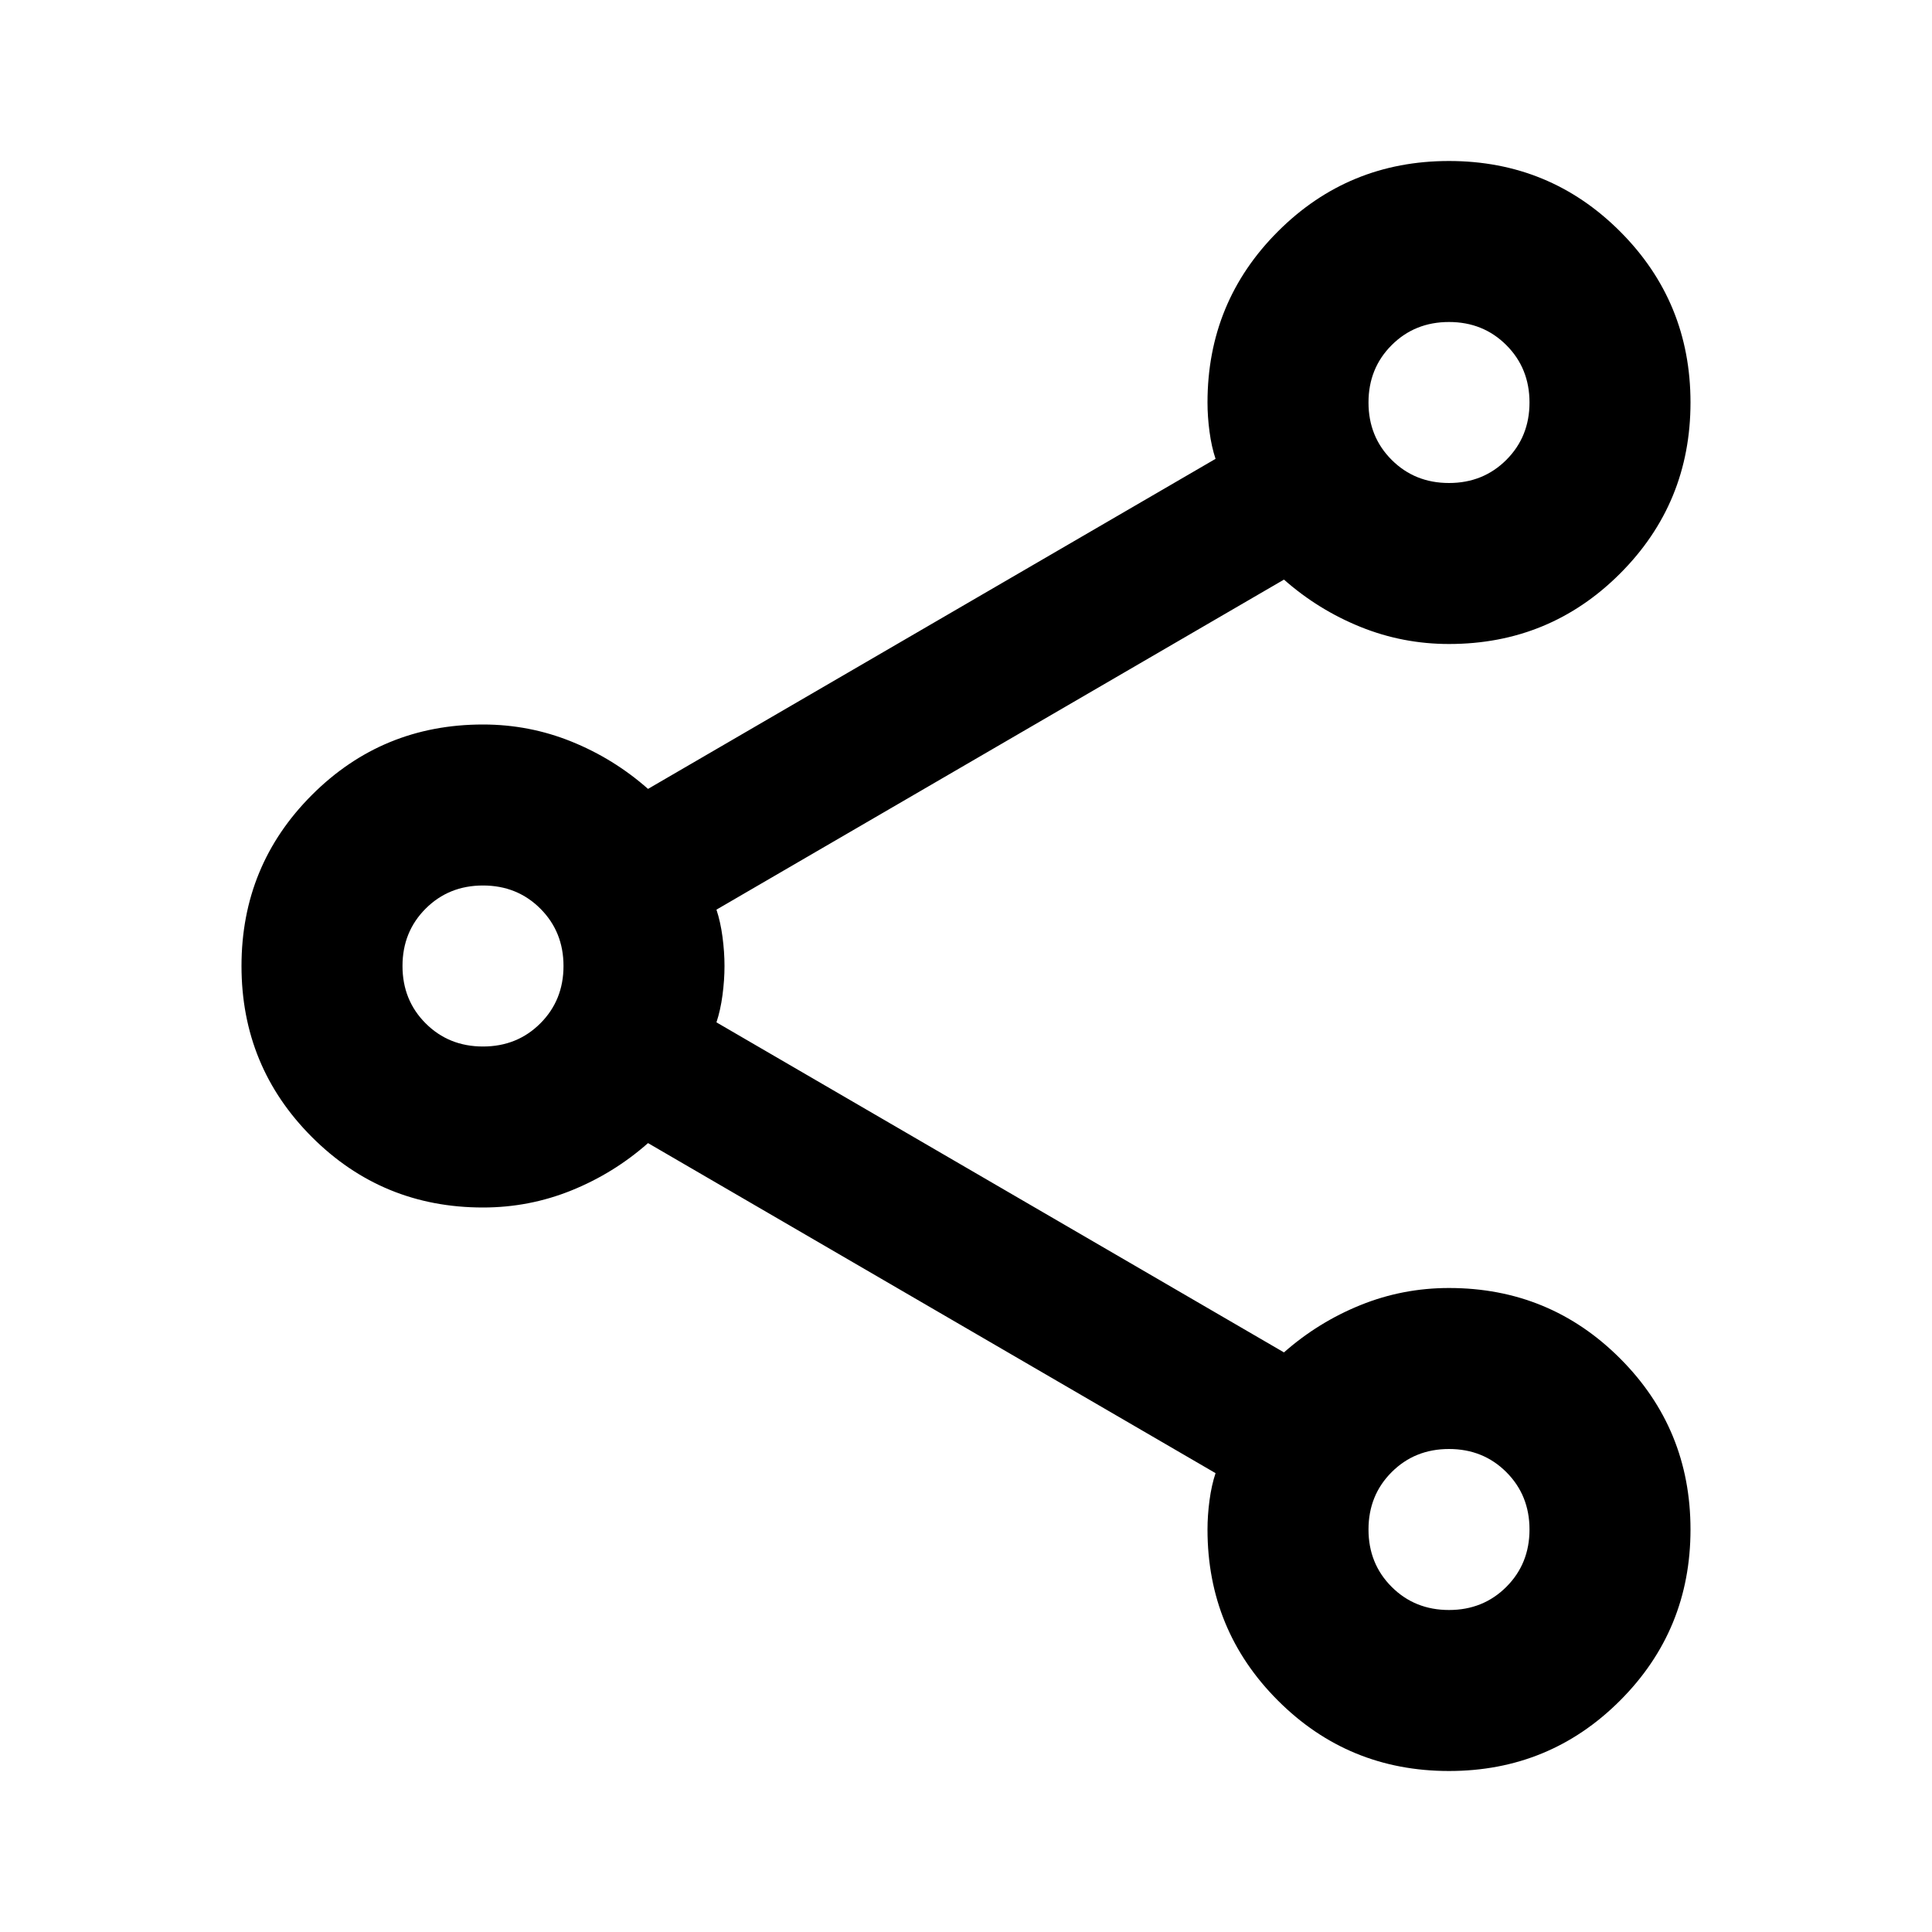
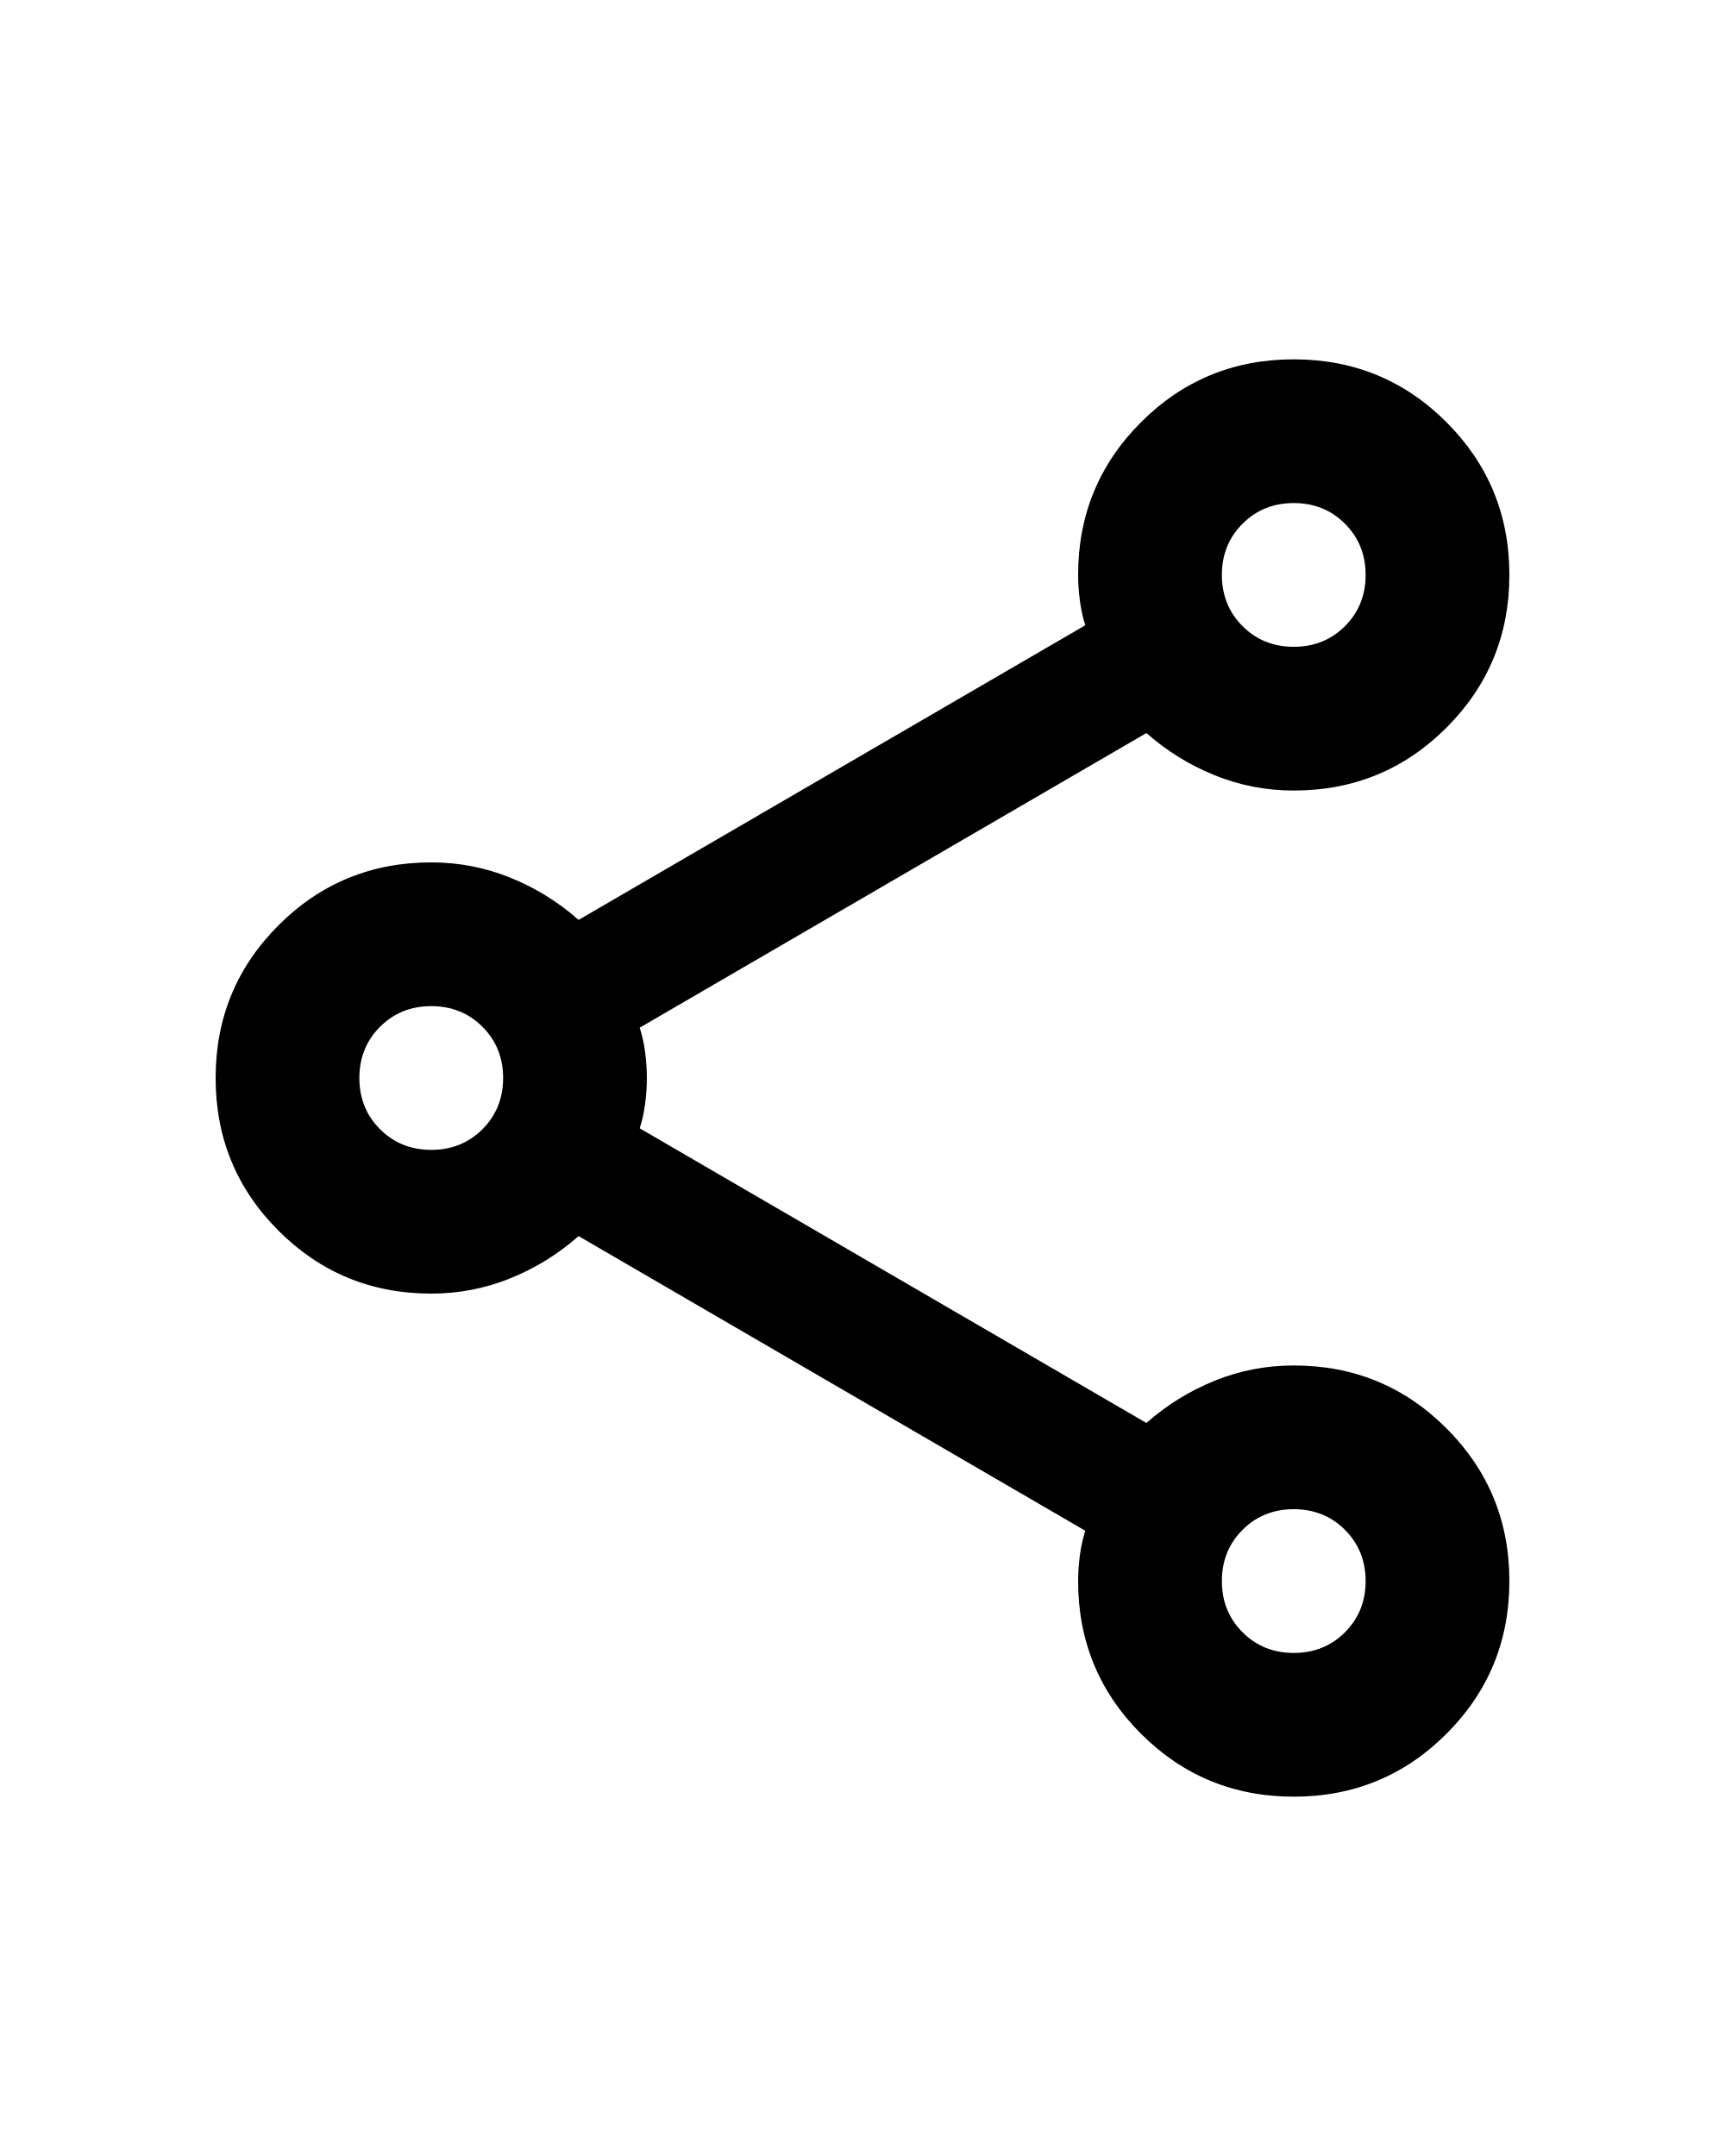
- <svg xmlns="http://www.w3.org/2000/svg" height="21" viewBox="0 -960 960 960" width="21">
+ <svg xmlns="http://www.w3.org/2000/svg" height="35" viewBox="0 -960 960 960" width="28">
  <path d="M720-80q-50 0-85-35t-35-85q0-7 1-14.5t3-13.5L322-392q-17 15-38 23.5t-44 8.5q-50 0-85-35t-35-85q0-50 35-85t85-35q23 0 44 8.5t38 23.5l282-164q-2-6-3-13.5t-1-14.5q0-50 35-85t85-35q50 0 85 35t35 85q0 50-35 85t-85 35q-23 0-44-8.5T638-672L356-508q2 6 3 13.5t1 14.5q0 7-1 14.5t-3 13.5l282 164q17-15 38-23.5t44-8.5q50 0 85 35t35 85q0 50-35 85t-85 35Zm0-640q17 0 28.5-11.5T760-760q0-17-11.5-28.5T720-800q-17 0-28.5 11.5T680-760q0 17 11.5 28.5T720-720ZM240-440q17 0 28.5-11.5T280-480q0-17-11.5-28.5T240-520q-17 0-28.5 11.5T200-480q0 17 11.5 28.5T240-440Zm480 280q17 0 28.5-11.5T760-200q0-17-11.5-28.5T720-240q-17 0-28.5 11.5T680-200q0 17 11.5 28.5T720-160Zm0-600ZM240-480Zm480 280Z" />
</svg>
